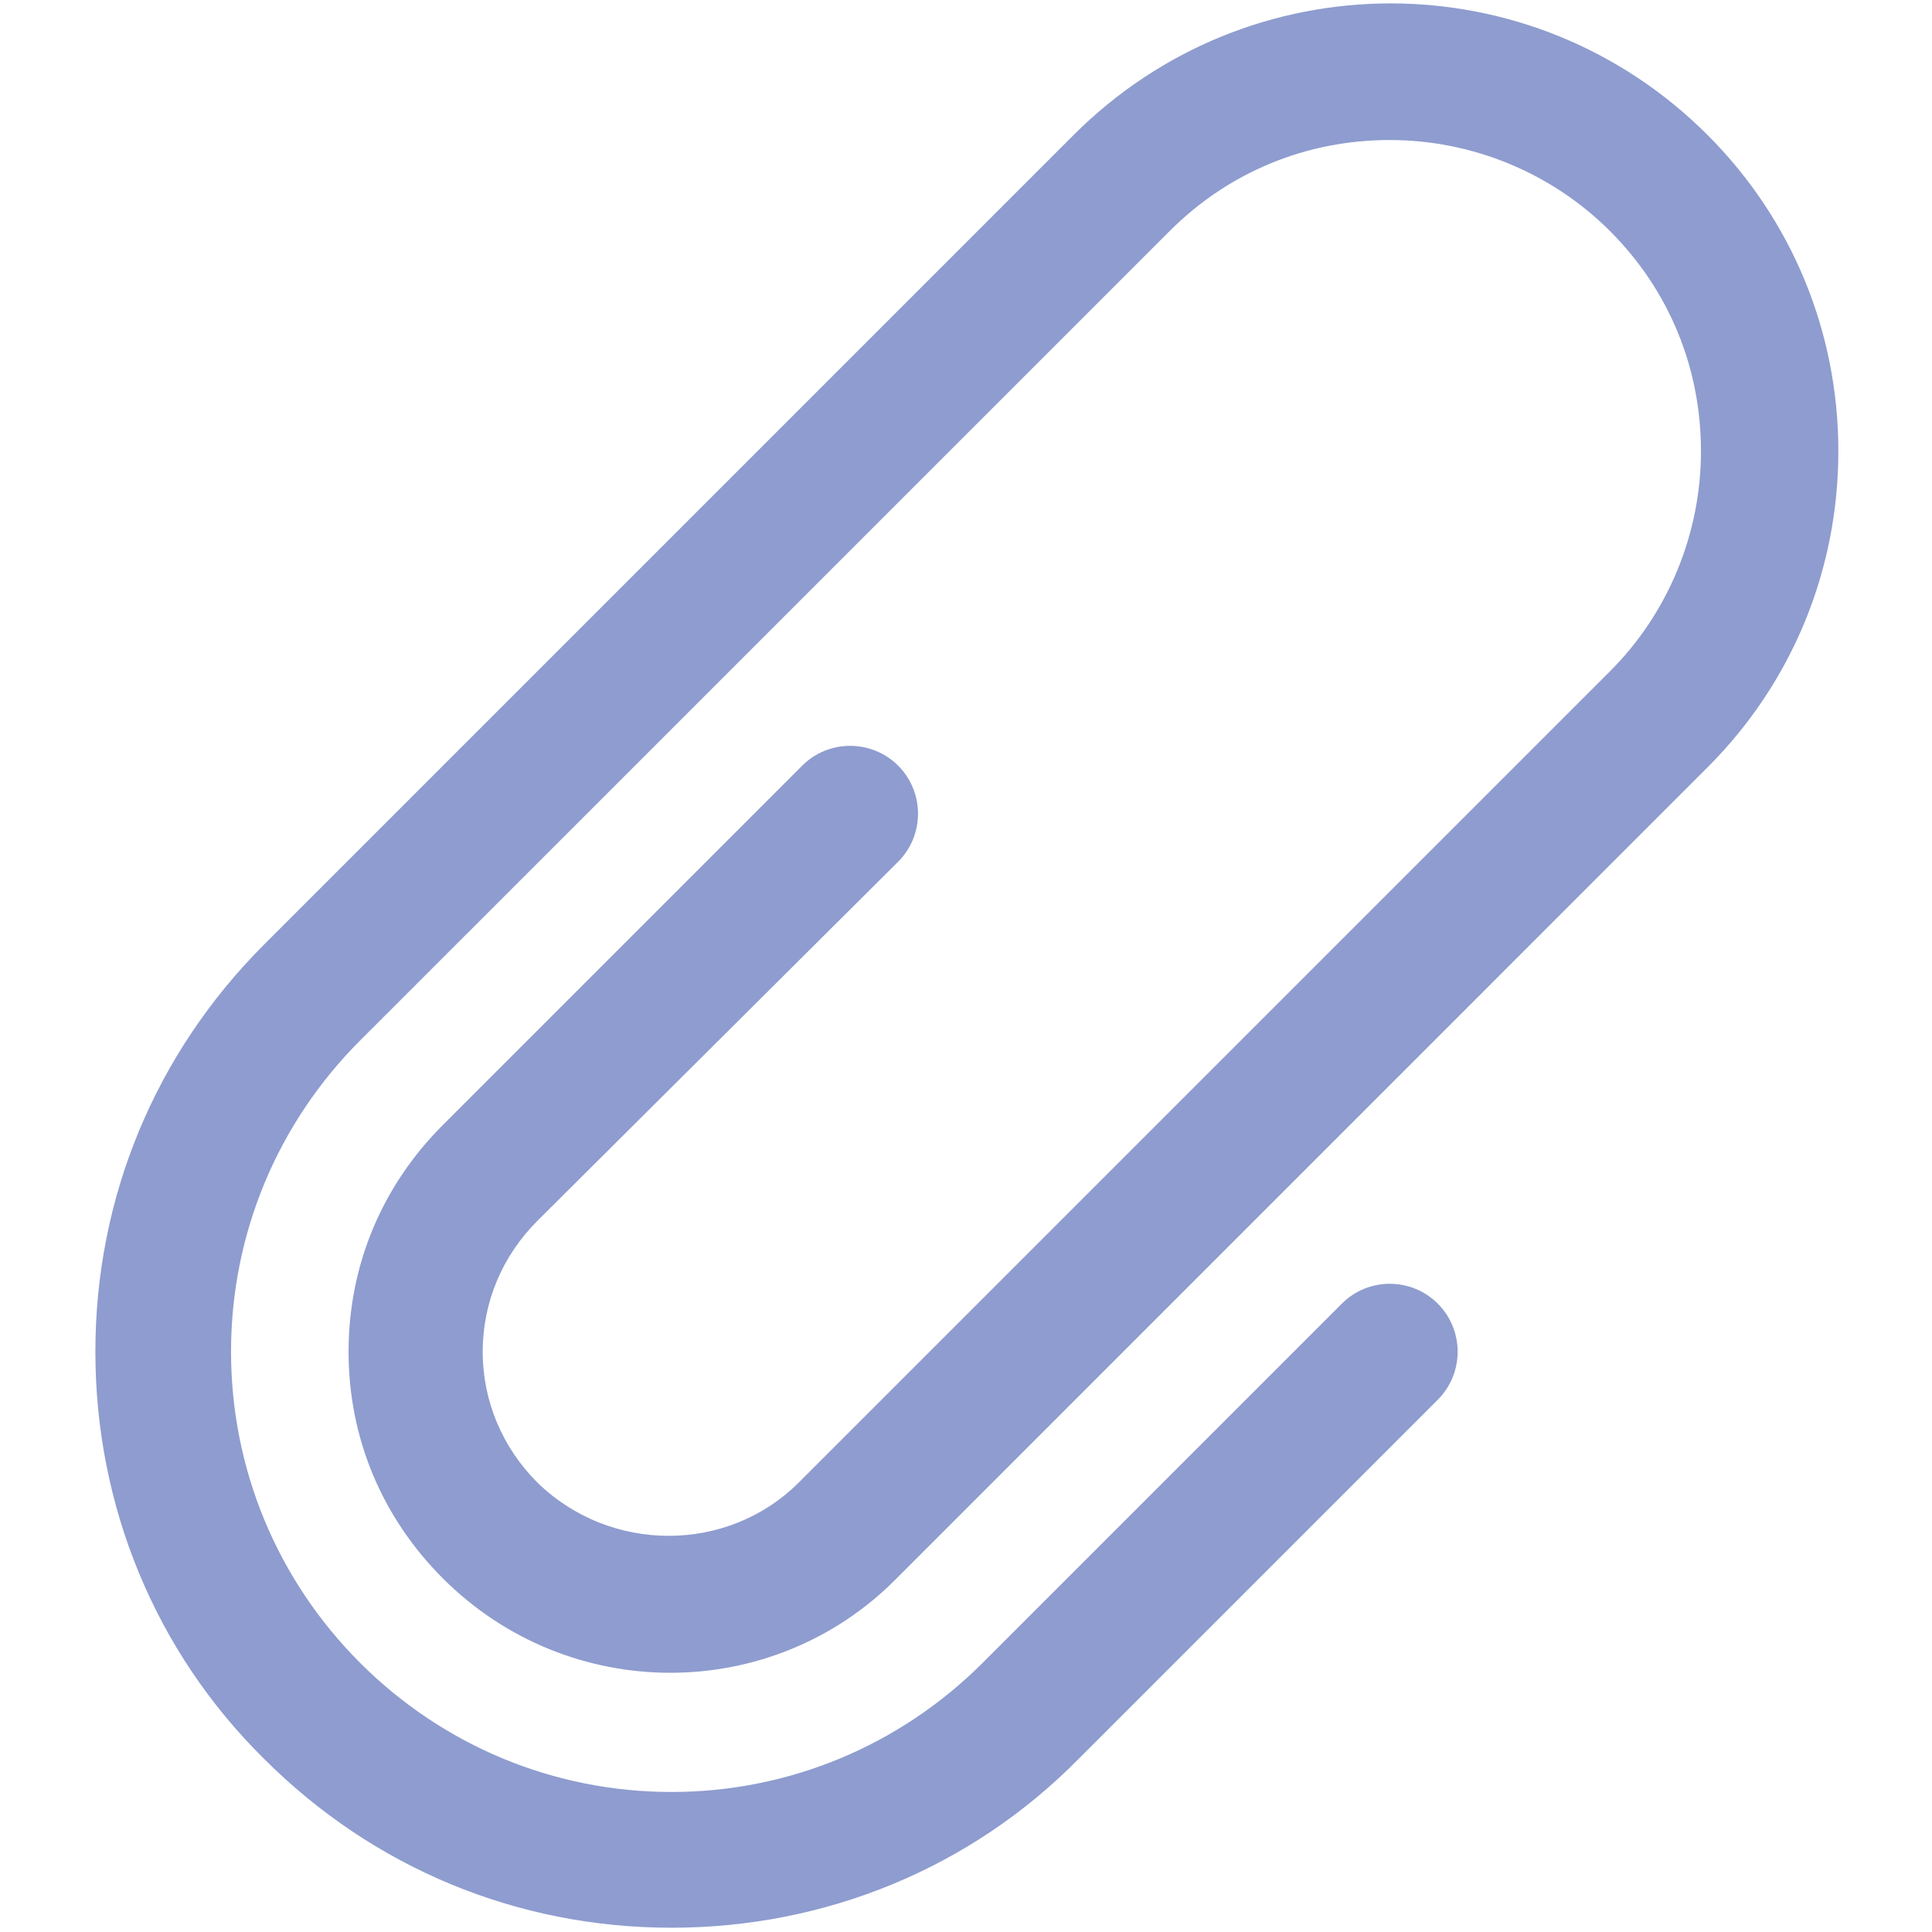
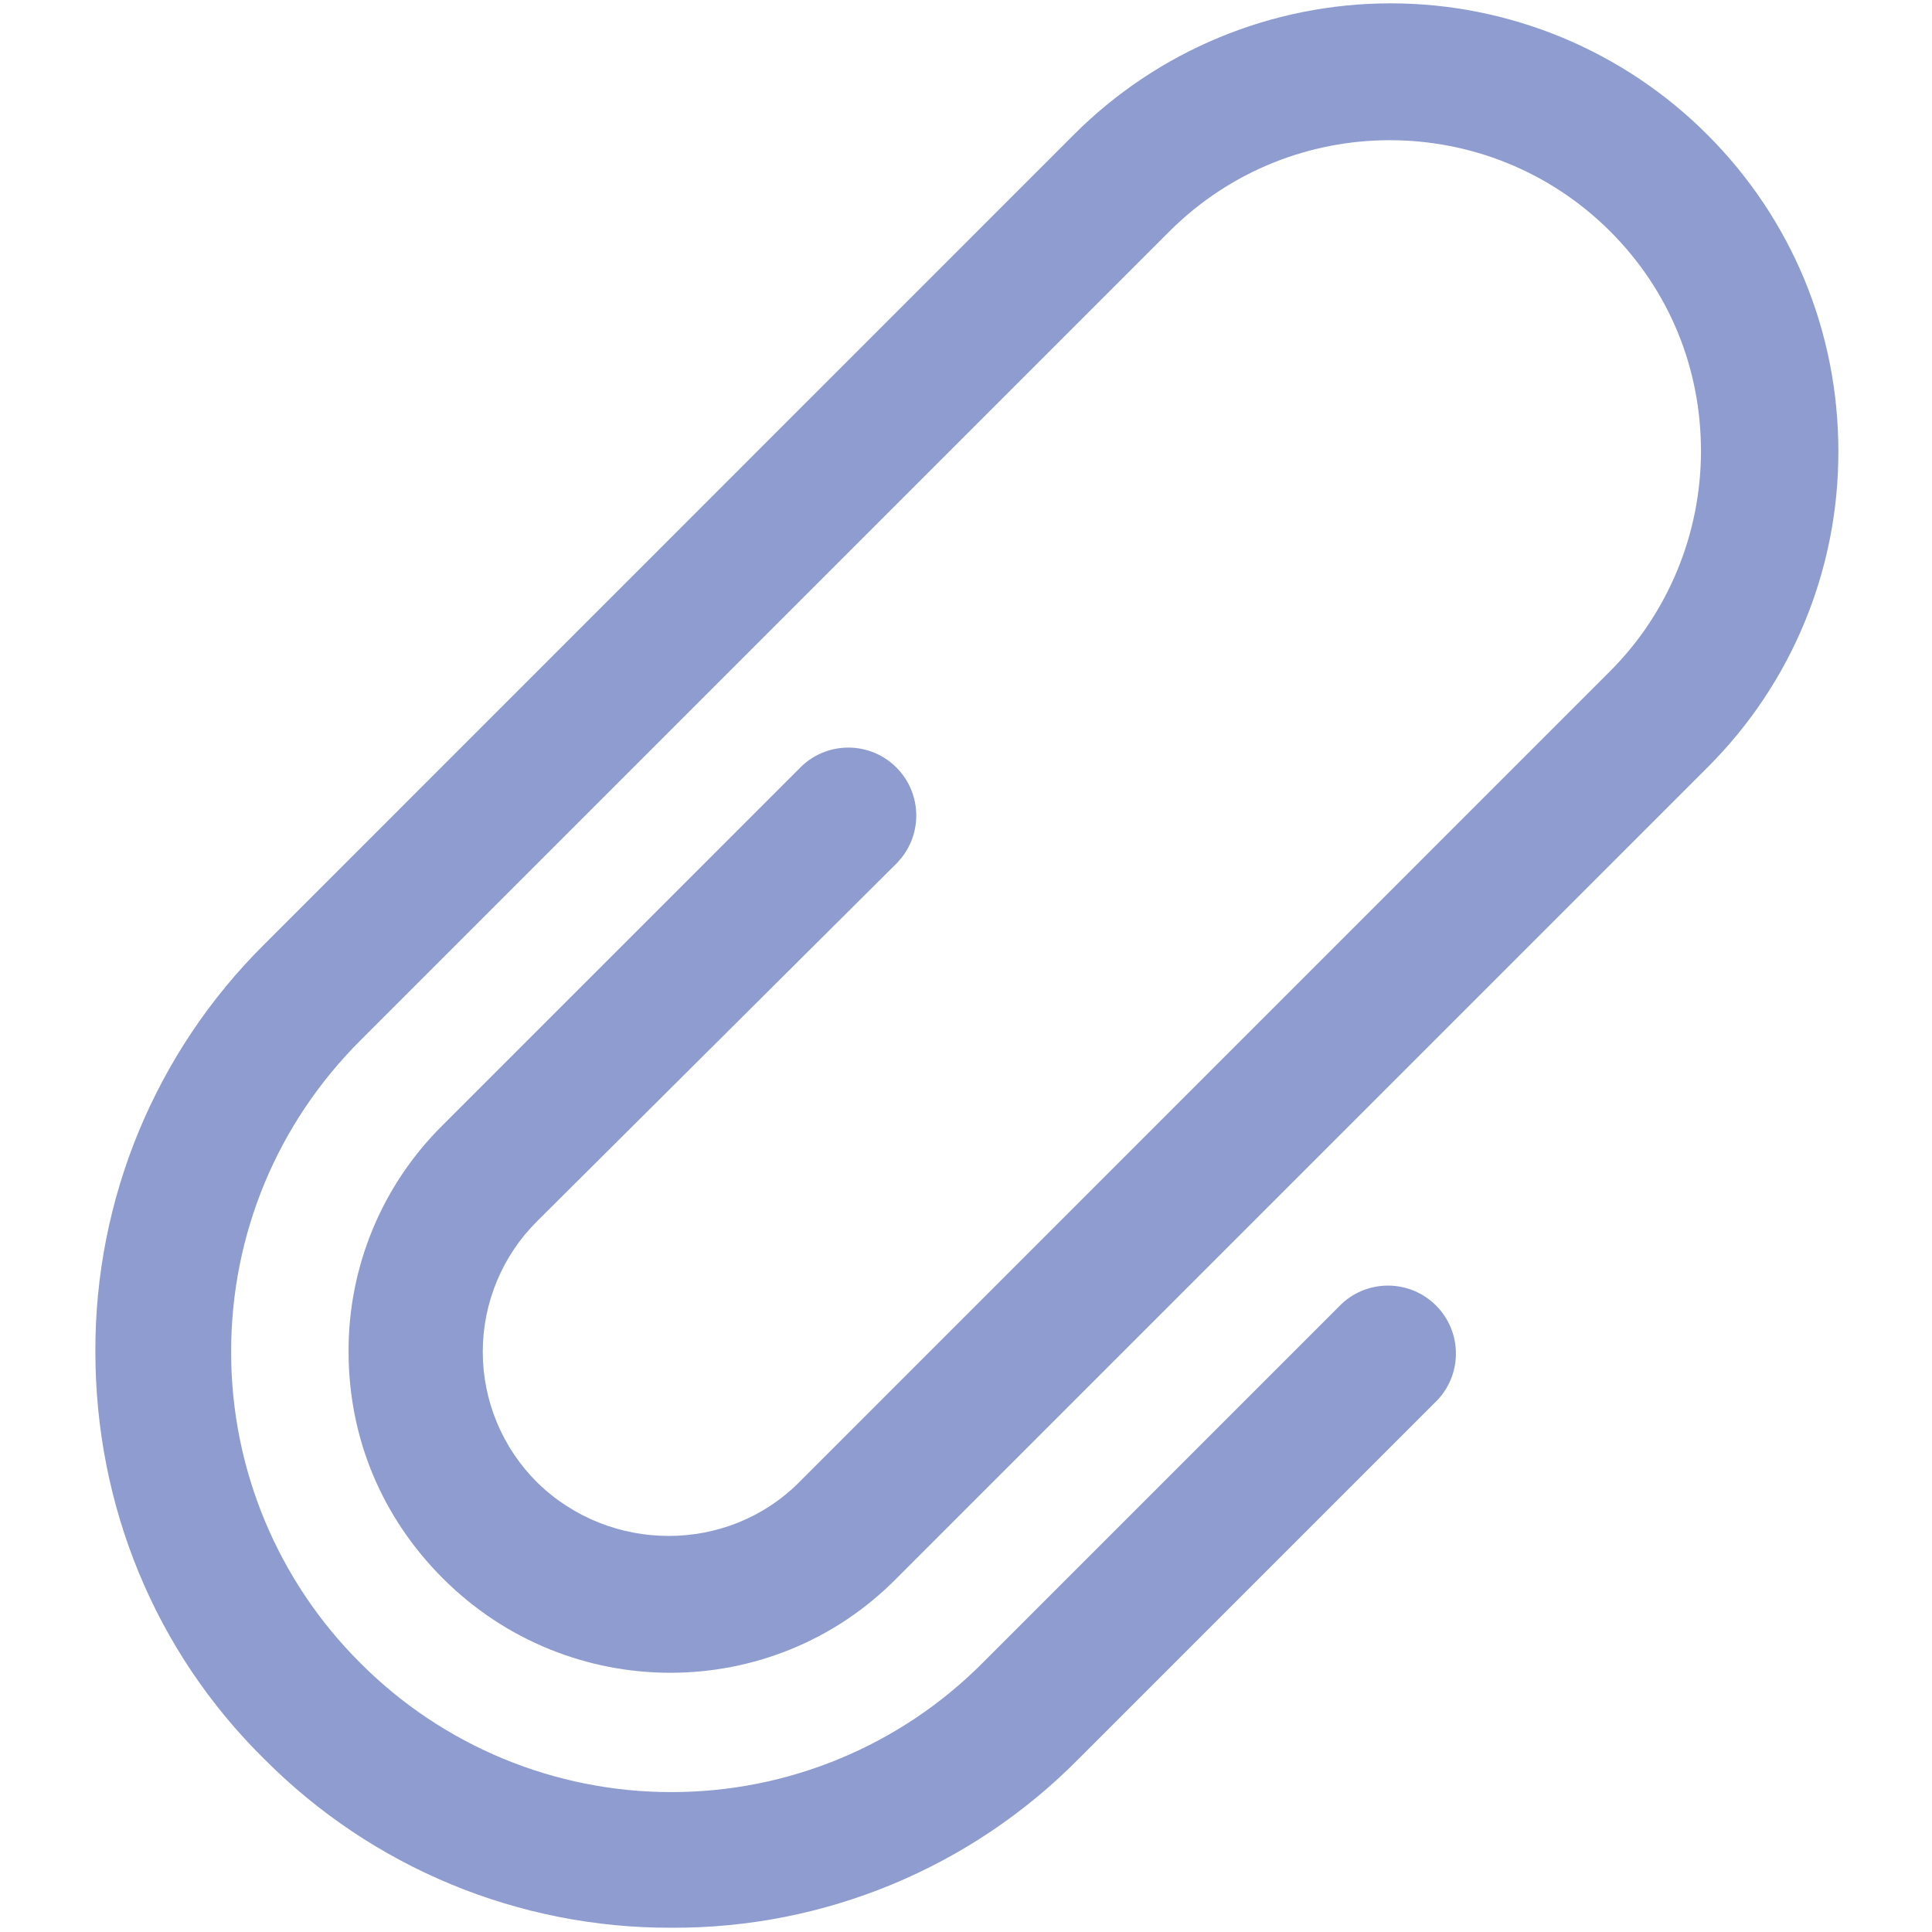
- <svg xmlns="http://www.w3.org/2000/svg" width="19" height="19" viewBox="0 0 19 19" fill="none">
-   <path d="M8.833 8.474C9.093 8.214 9.093 7.791 8.833 7.53C8.572 7.27 8.149 7.27 7.889 7.53L4.356 11.063C3.754 11.665 3.428 12.447 3.428 13.293C3.428 14.139 3.754 14.921 4.356 15.523C5.593 16.76 7.596 16.76 8.817 15.523L16.793 7.546C17.623 6.716 18.079 5.609 18.079 4.437C18.079 3.265 17.623 2.158 16.793 1.328C15.068 -0.398 12.284 -0.398 10.558 1.328L2.598 9.288C1.524 10.363 0.938 11.779 0.938 13.293C0.938 14.807 1.524 16.239 2.598 17.298C3.672 18.372 5.089 18.958 6.603 18.958C8.117 18.958 9.549 18.372 10.607 17.298L14.14 13.765C14.4 13.505 14.4 13.081 14.14 12.821C13.879 12.56 13.456 12.56 13.196 12.821L9.663 16.354C8.849 17.167 7.758 17.623 6.603 17.623C5.447 17.623 4.356 17.167 3.542 16.354C2.728 15.54 2.272 14.449 2.272 13.293C2.272 12.137 2.728 11.046 3.542 10.232L11.503 2.272C12.089 1.686 12.854 1.377 13.668 1.377C14.482 1.377 15.263 1.702 15.833 2.272C16.419 2.858 16.728 3.623 16.728 4.437C16.728 5.251 16.403 6.033 15.833 6.602L7.856 14.579C7.156 15.279 6 15.279 5.284 14.579C4.942 14.237 4.747 13.781 4.747 13.293C4.747 12.805 4.942 12.349 5.284 12.007L8.833 8.474Z" fill="#8E9CCF" />
+ <svg xmlns="http://www.w3.org/2000/svg" width="19" height="19" fill="none">
+   <path d="M8.833 8.474a.668.668 0 00-.944-.944l-3.533 3.533a3.114 3.114 0 00-.928 2.23c0 .847.326 1.628.928 2.23 1.237 1.237 3.24 1.237 4.46 0l7.977-7.977a4.372 4.372 0 001.286-3.109c0-1.172-.456-2.279-1.286-3.11a4.402 4.402 0 00-6.235 0l-7.96 7.961a5.614 5.614 0 00-1.66 4.005c0 1.514.586 2.947 1.66 4.005a5.614 5.614 0 004.005 1.66 5.587 5.587 0 004.004-1.66l3.533-3.533a.668.668 0 00-.944-.944l-3.533 3.533a4.311 4.311 0 01-3.06 1.27 4.311 4.311 0 01-3.06-1.27 4.311 4.311 0 01-1.27-3.061c0-1.156.455-2.246 1.27-3.06l7.96-7.96a3.068 3.068 0 014.33 0c.586.585.895 1.35.895 2.164 0 .814-.325 1.596-.895 2.165L7.856 14.58c-.7.7-1.856.7-2.572 0a1.81 1.81 0 010-2.572l3.549-3.533z" fill="#8E9CCF" />
</svg>
